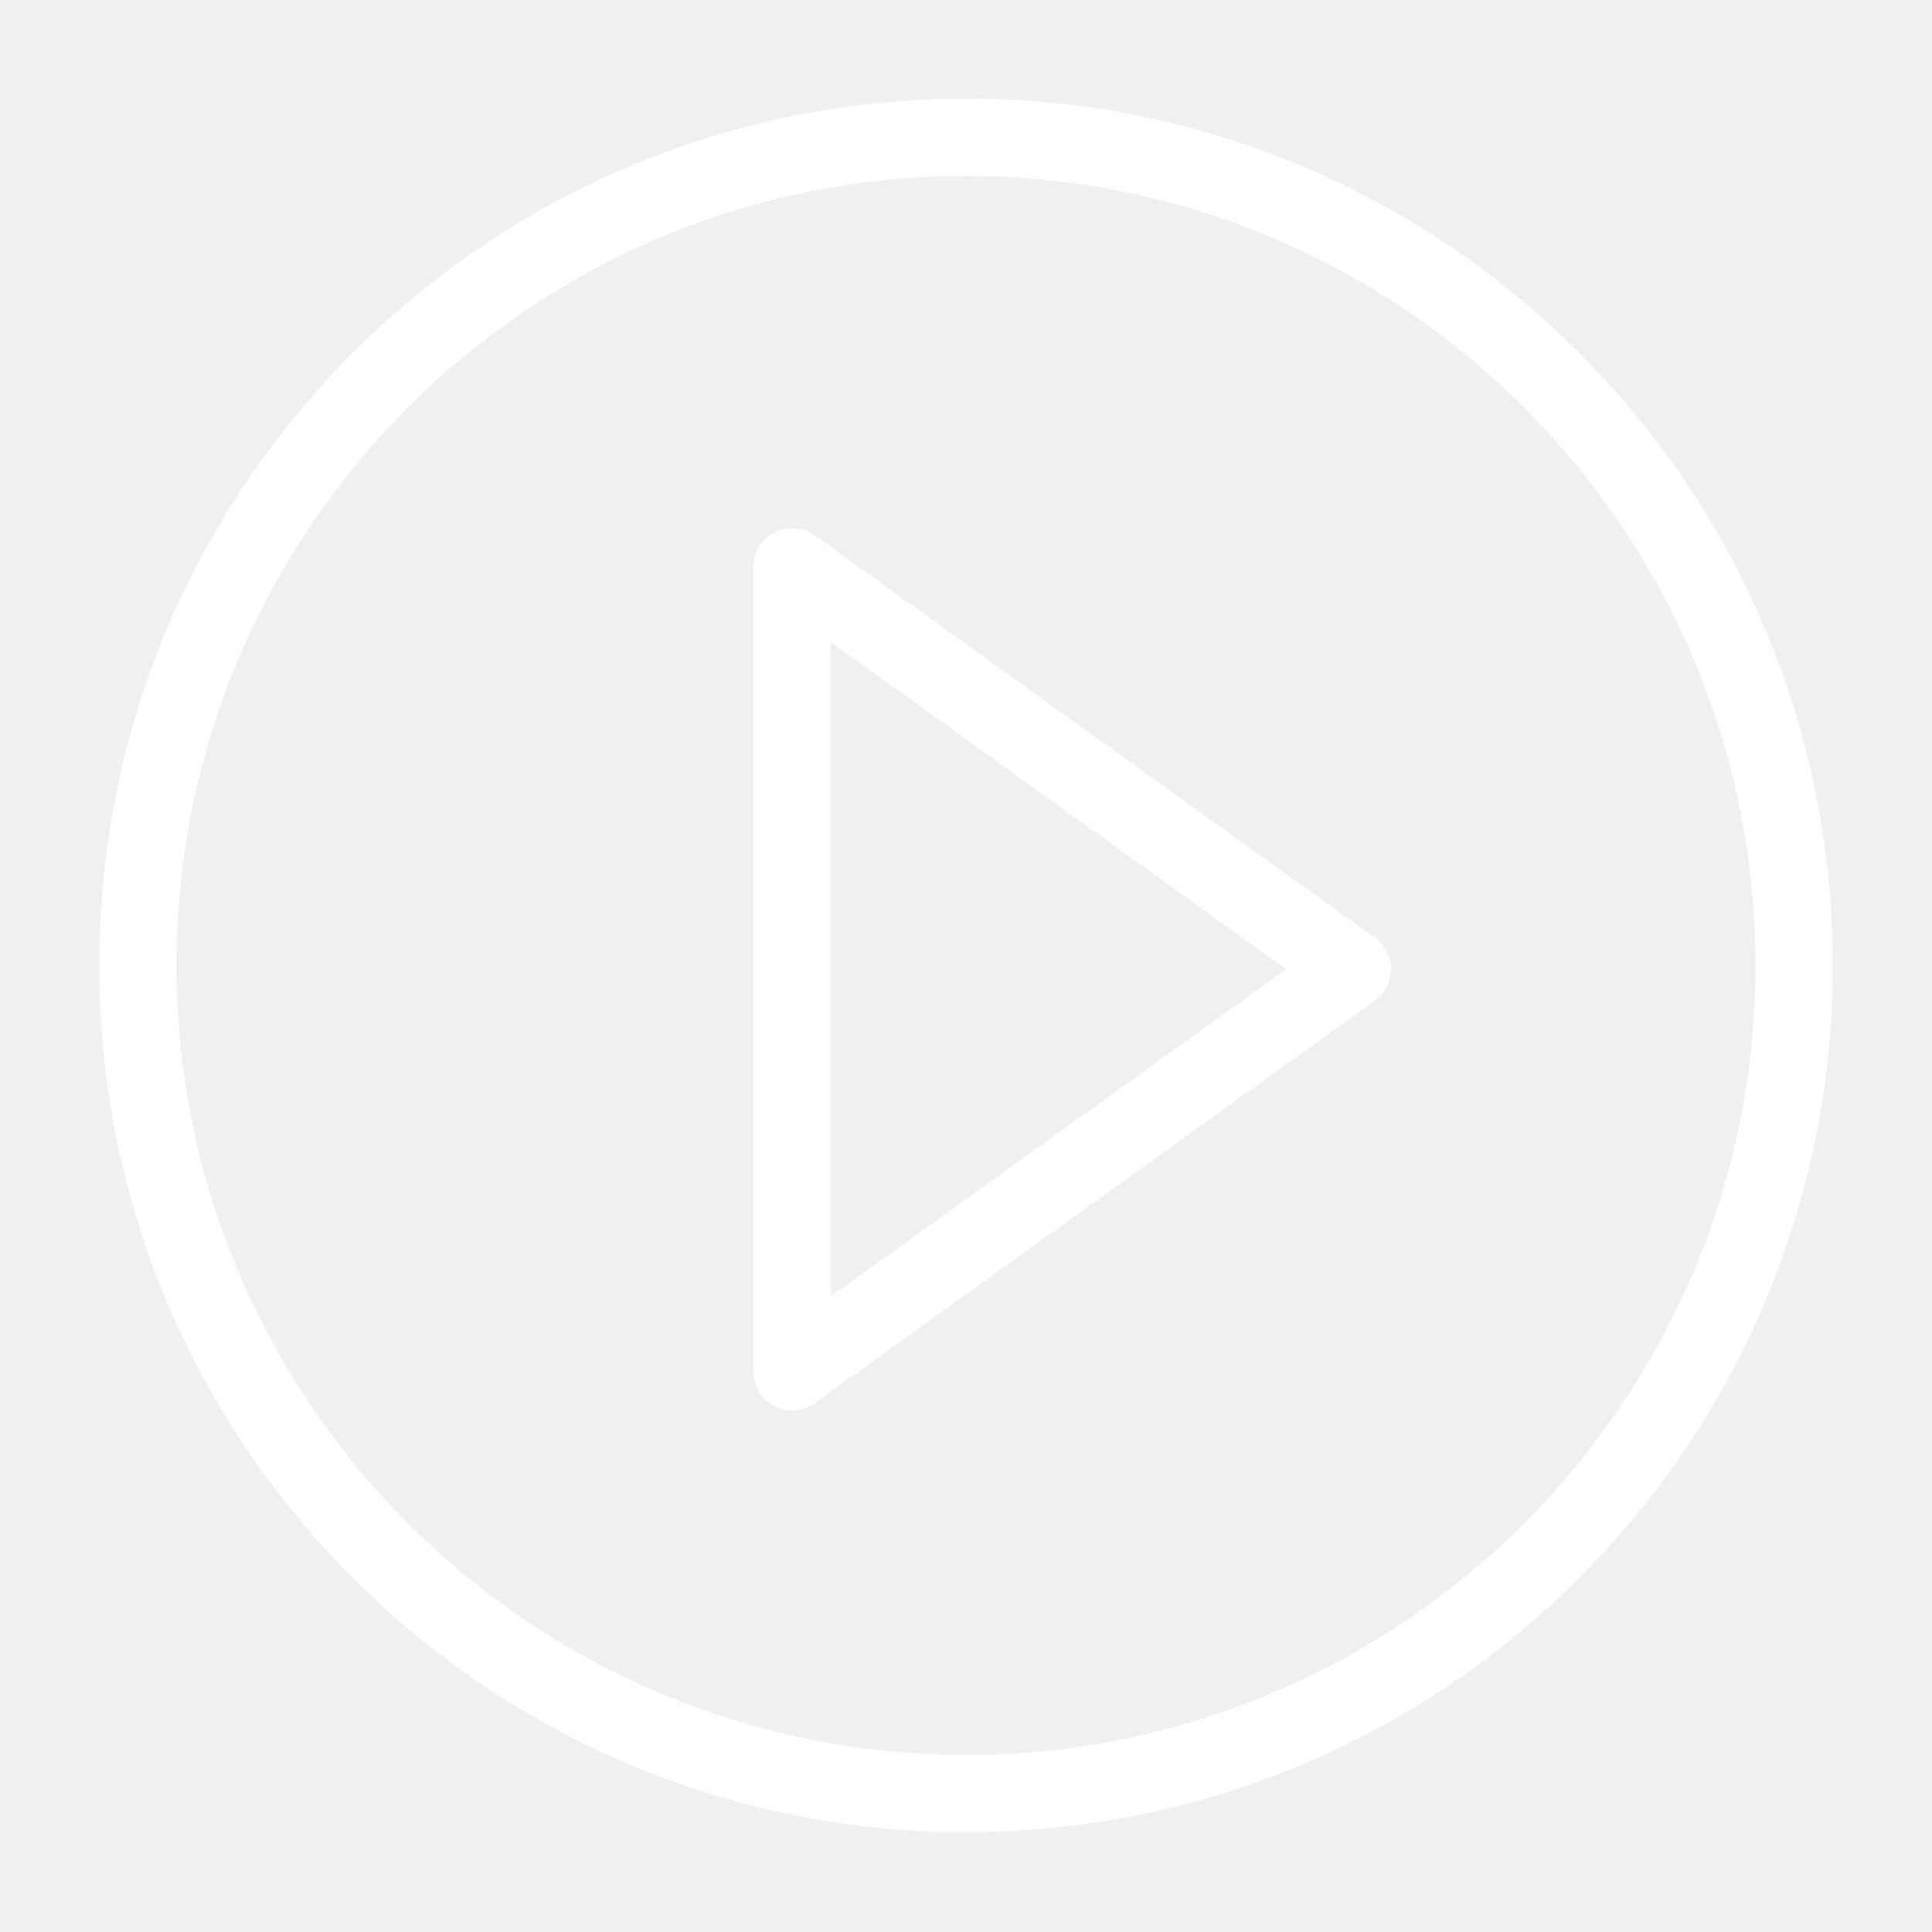
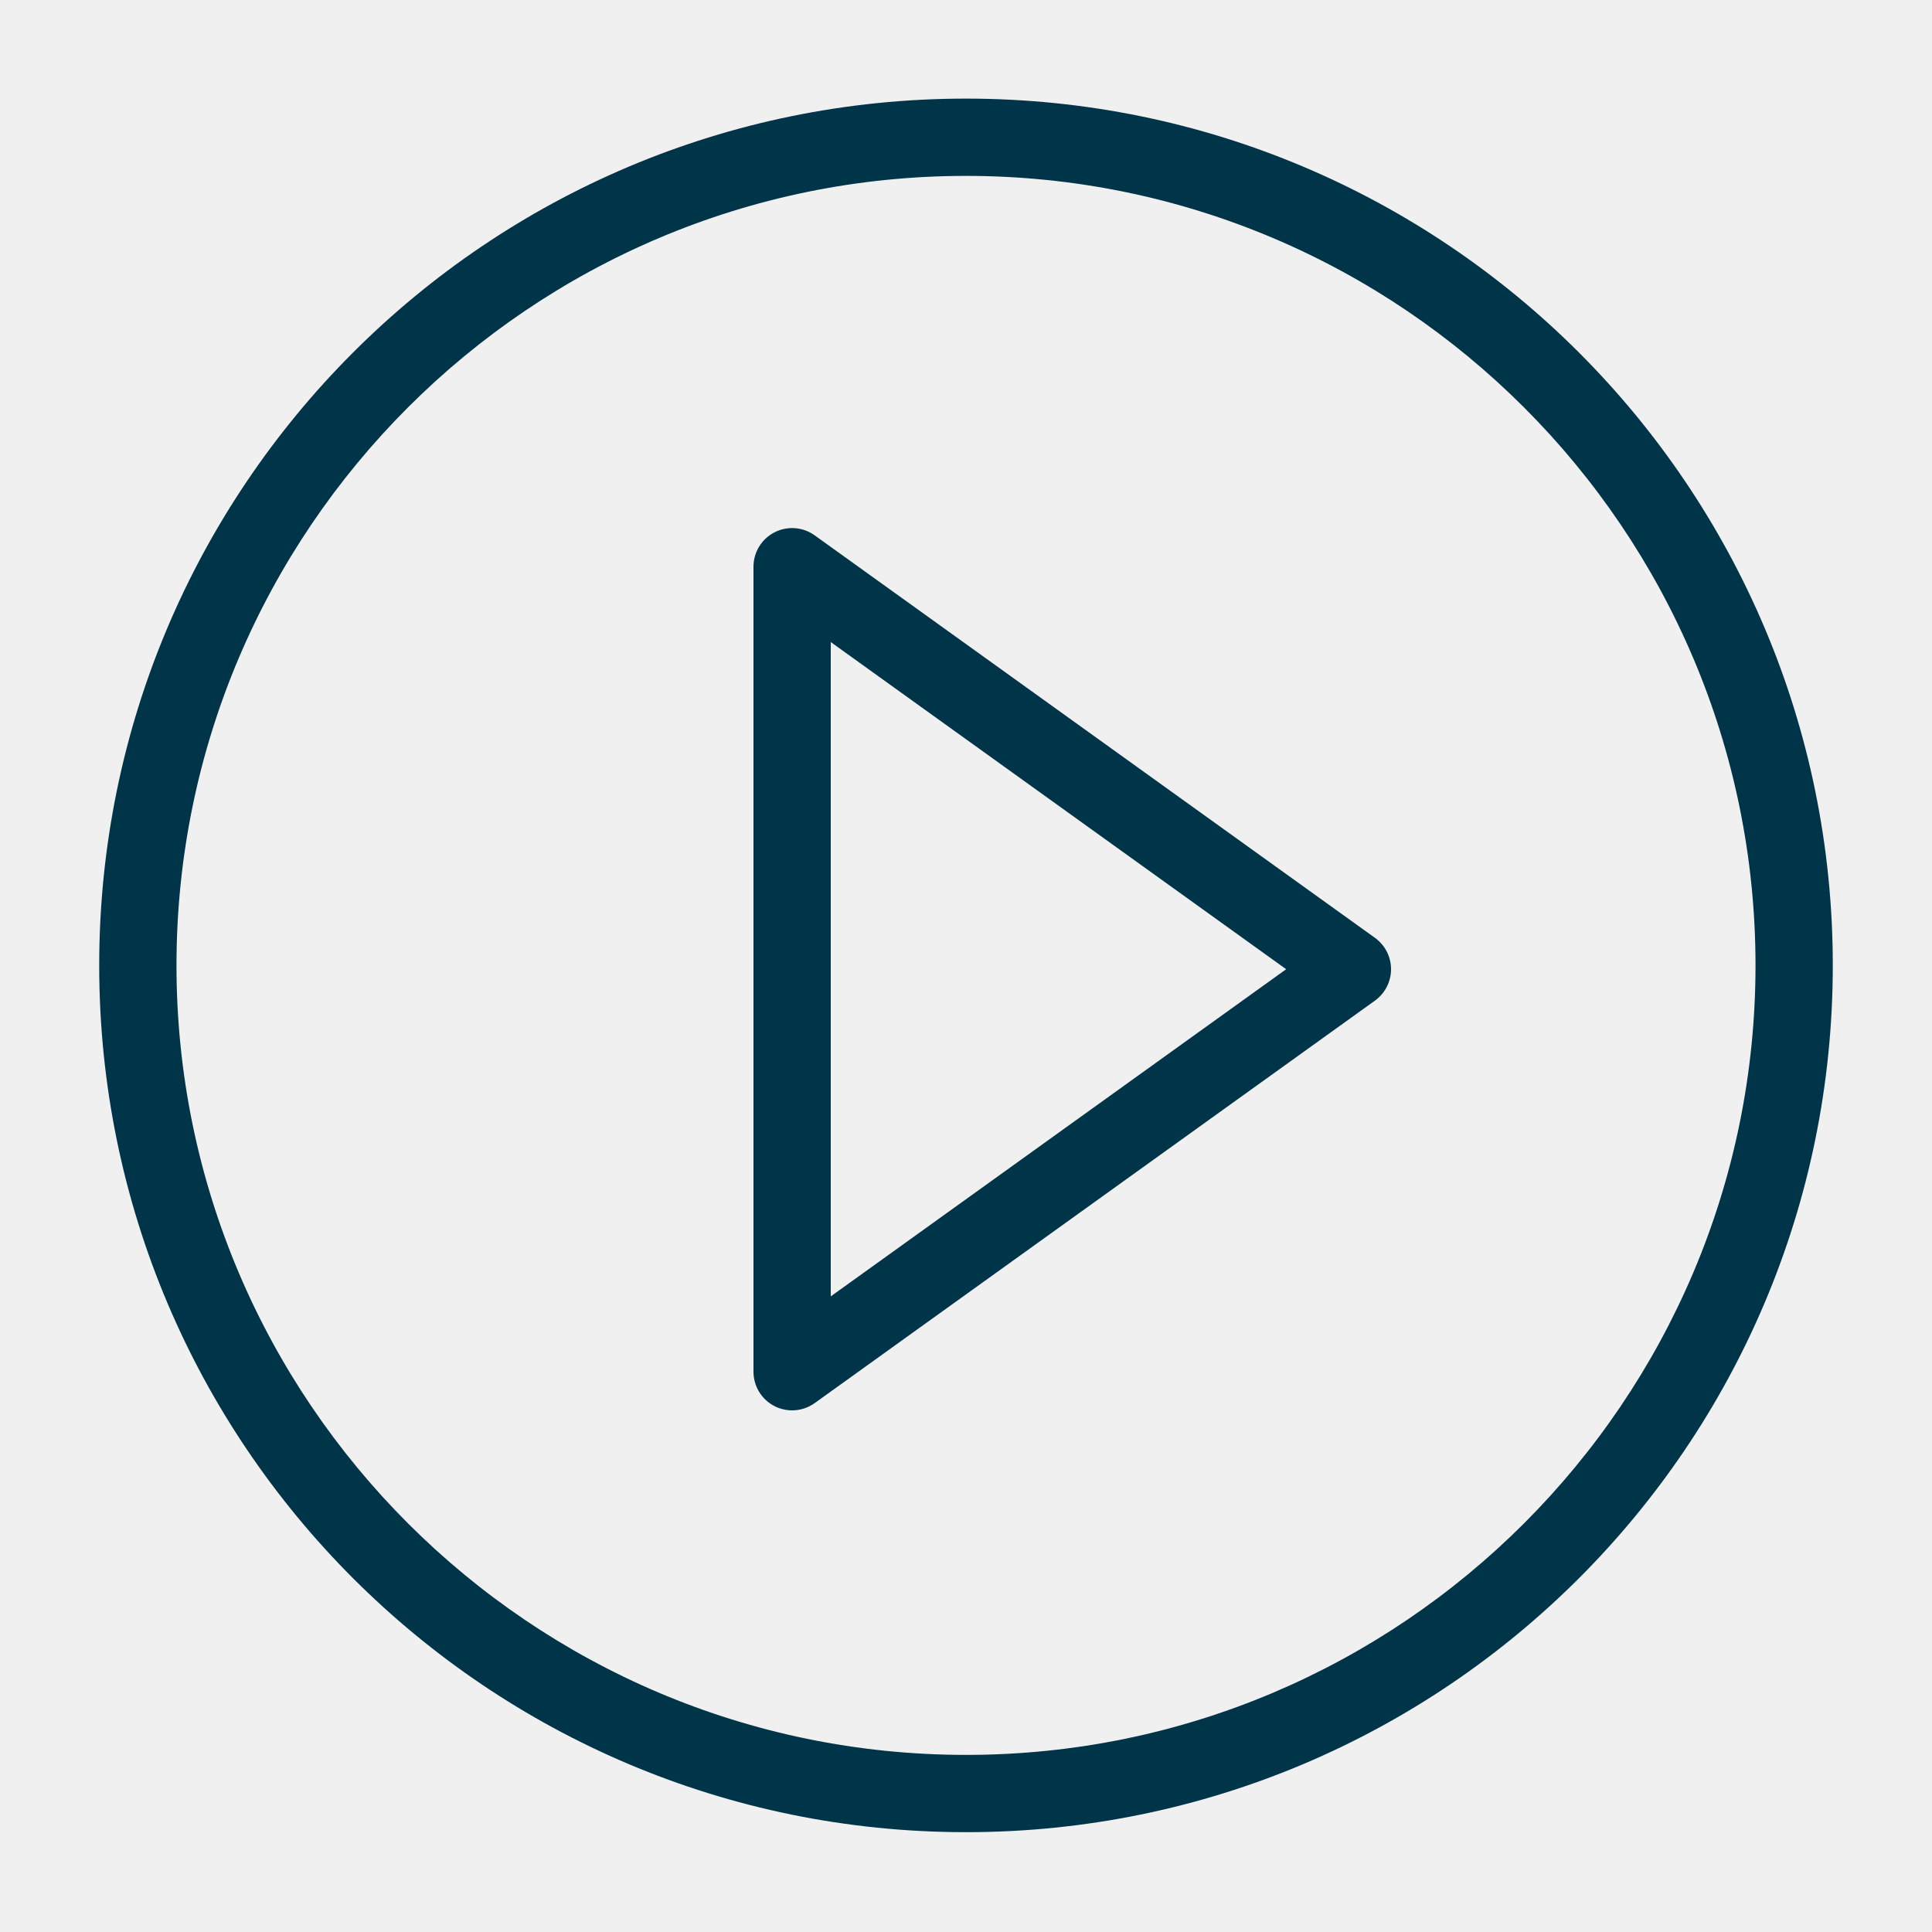
<svg xmlns="http://www.w3.org/2000/svg" version="1.1" x="0px" y="0px" viewBox="0 0 100 100" enable-background="new 0 0 100 100" xml:space="preserve">
  <g>
-     <path d="M50,5.104c-24.778,0-44.865,20.087-44.865,44.865S25.222,94.833,50,94.833s44.865-20.087,44.865-44.865   S74.778,5.104,50,5.104z M50,90.833c-22.533,0-40.865-18.332-40.865-40.865C9.135,27.436,27.467,9.104,50,9.104   s40.865,18.332,40.865,40.865C90.865,72.502,72.533,90.833,50,90.833z M71.167,48.542l-29-20.833   c-0.61-0.438-1.414-0.498-2.08-0.155C39.42,27.896,39,28.583,39,29.333V71c0,0.75,0.42,1.437,1.087,1.78   C40.375,72.927,40.688,73,41,73c0.411,0,0.82-0.127,1.167-0.375l29-20.833C71.69,51.415,72,50.811,72,50.167   S71.69,48.918,71.167,48.542z M43,67.101V33.233l23.572,16.934L43,67.101z" fill="white" />
+     <path d="M50,5.104c-24.778,0-44.865,20.087-44.865,44.865S25.222,94.833,50,94.833s44.865-20.087,44.865-44.865   S74.778,5.104,50,5.104z M50,90.833c-22.533,0-40.865-18.332-40.865-40.865C9.135,27.436,27.467,9.104,50,9.104   s40.865,18.332,40.865,40.865C90.865,72.502,72.533,90.833,50,90.833z M71.167,48.542l-29-20.833   c-0.61-0.438-1.414-0.498-2.08-0.155C39.42,27.896,39,28.583,39,29.333V71c0,0.75,0.42,1.437,1.087,1.78   C40.375,72.927,40.688,73,41,73c0.411,0,0.82-0.127,1.167-0.375l29-20.833C71.69,51.415,72,50.811,72,50.167   S71.69,48.918,71.167,48.542z M43,67.101V33.233l23.572,16.934L43,67.101z" fill="#003449" />
  </g>
</svg>
